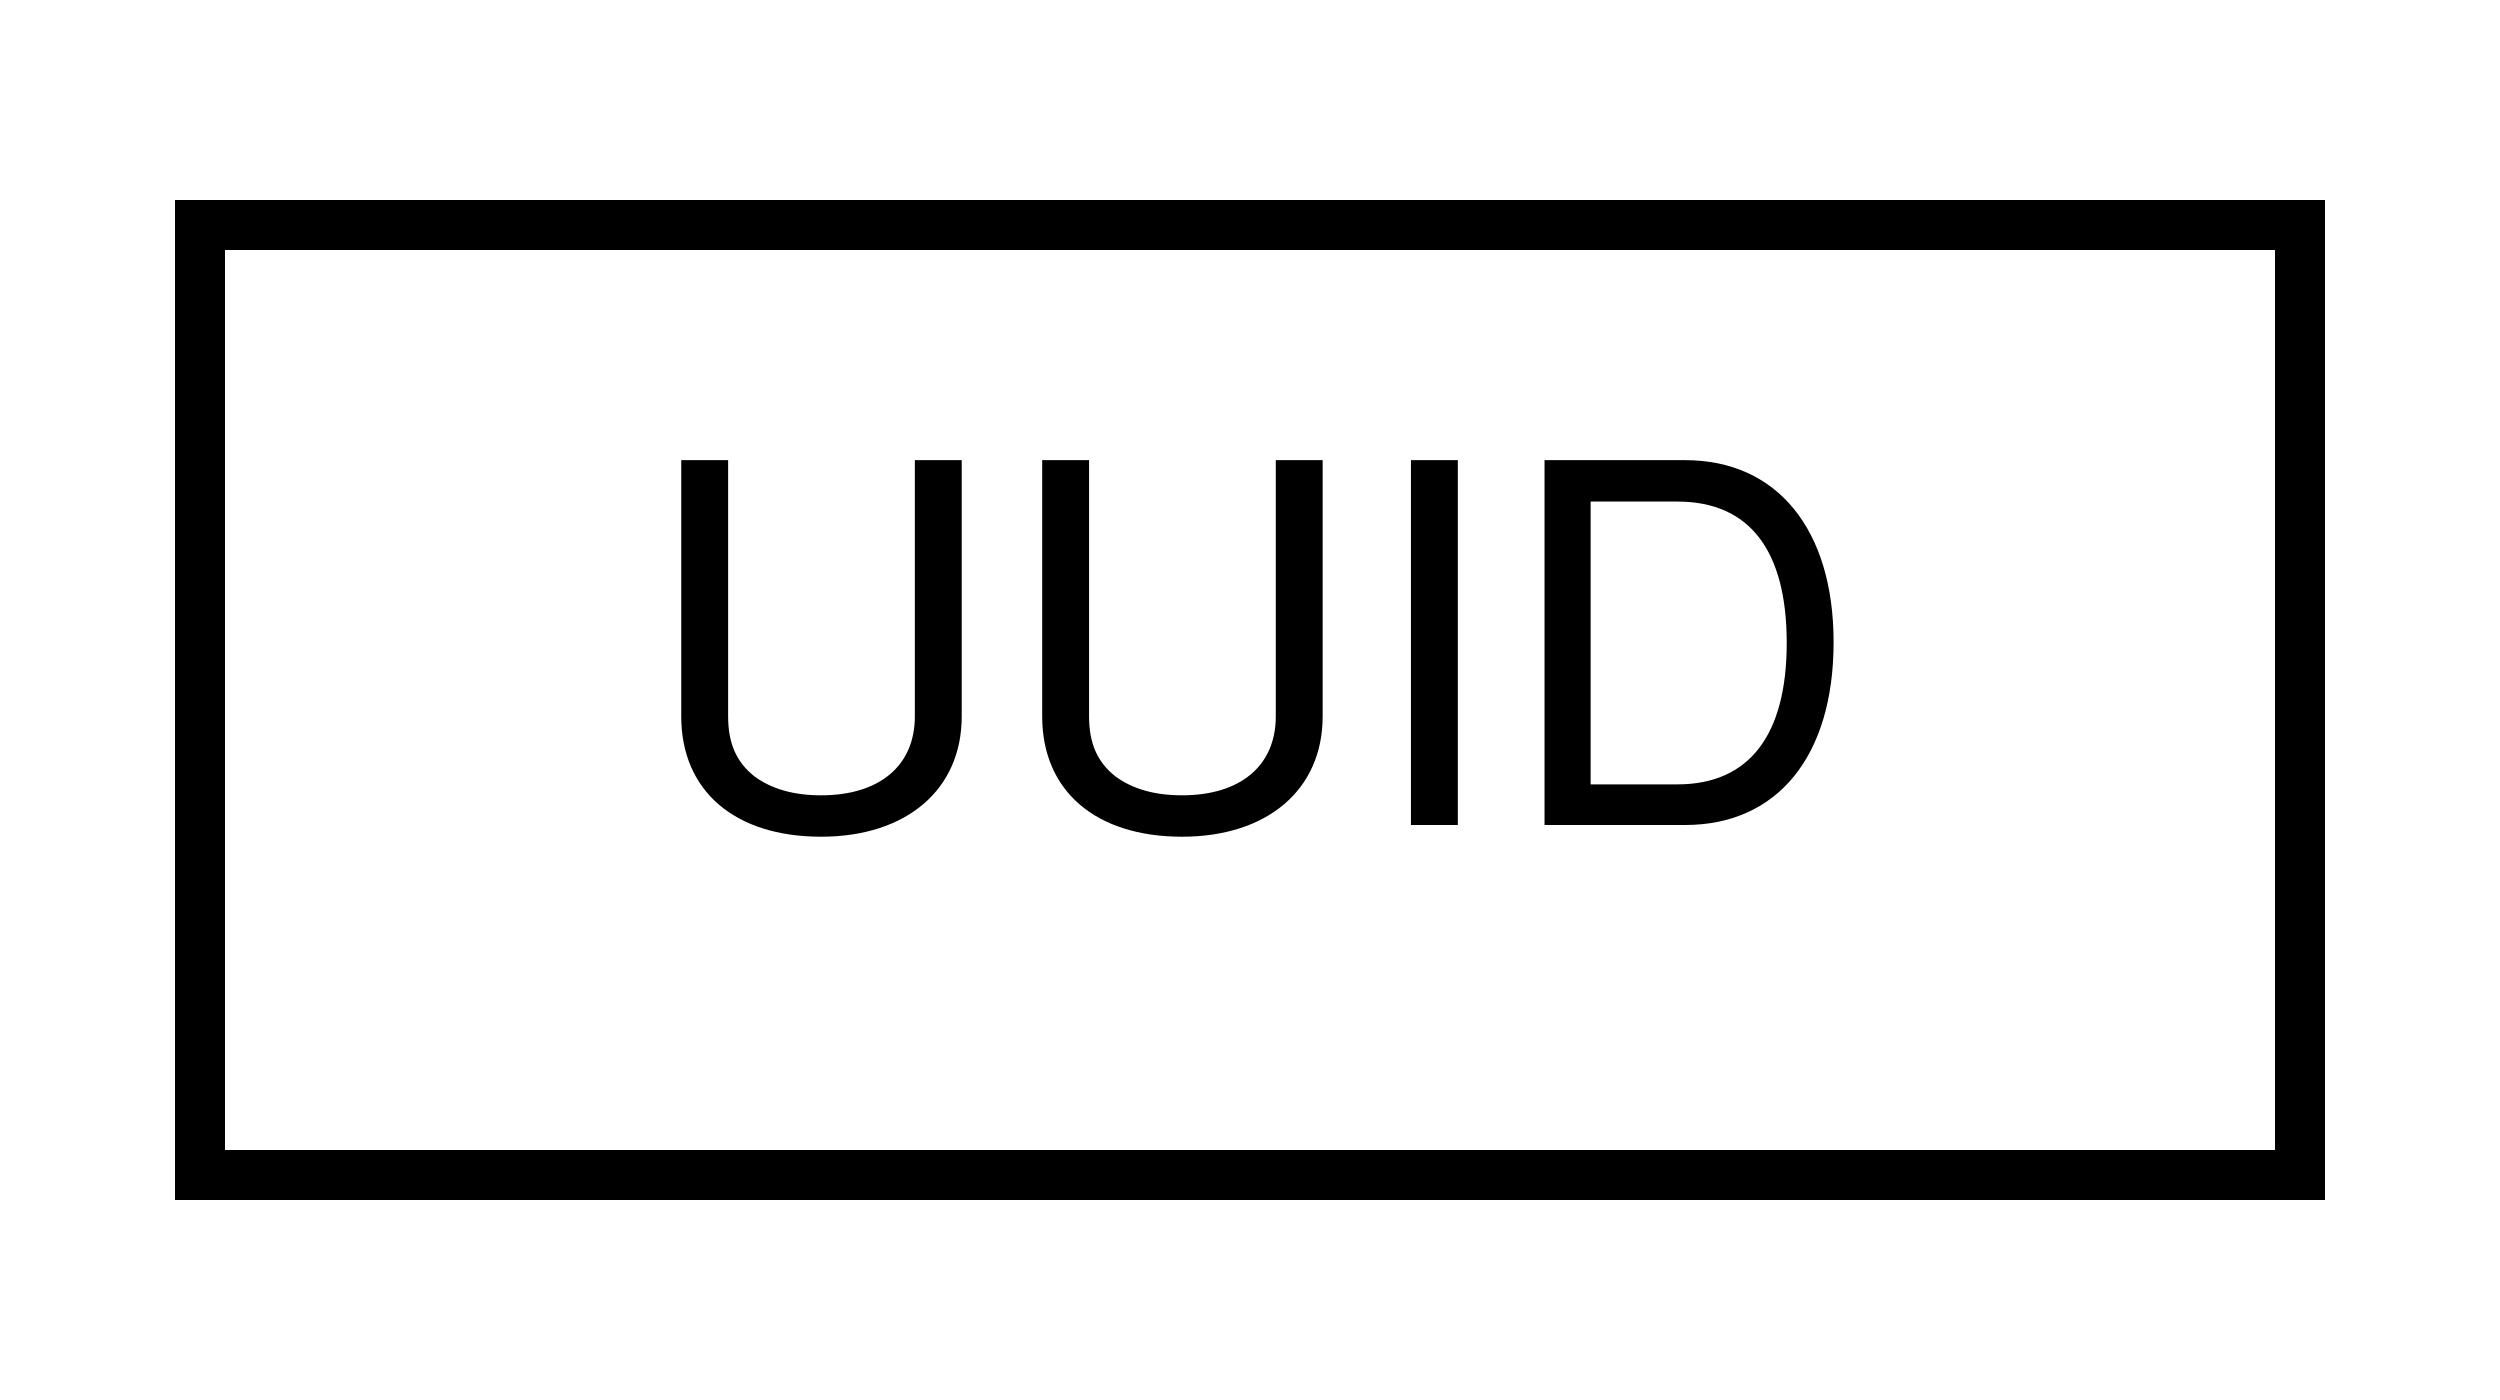
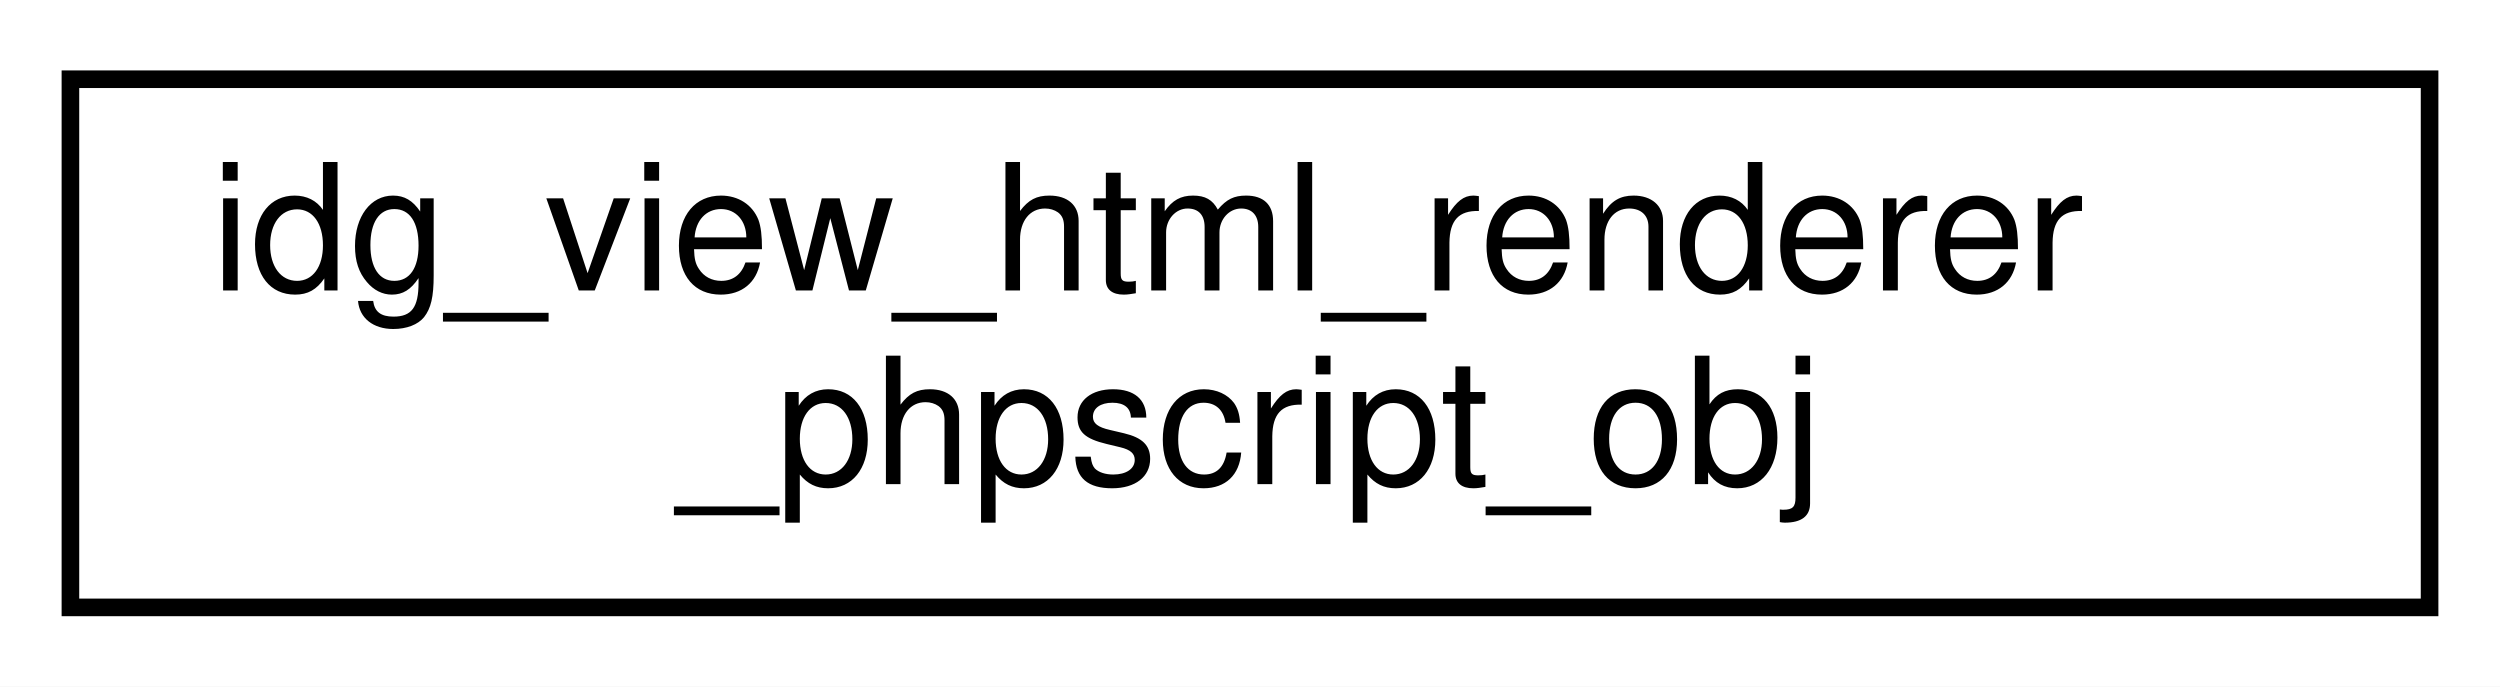
- <svg xmlns="http://www.w3.org/2000/svg" xmlns:xlink="http://www.w3.org/1999/xlink" width="50pt" height="28pt" viewBox="0.00 0.00 50.00 28.00">
-   <g id="graph0" class="graph" transform="scale(1 1) rotate(0) translate(4 24)">
-     <polygon fill="white" stroke="transparent" points="-4,4 -4,-24 46,-24 46,4 -4,4" />
+ <svg xmlns="http://www.w3.org/2000/svg" xmlns:xlink="http://www.w3.org/1999/xlink" width="142pt" height="39pt" viewBox="0.00 0.00 142.00 39.00">
+   <g id="graph0" class="graph" transform="scale(1 1) rotate(0) translate(4 35)">
+     <polygon fill="white" stroke="transparent" points="-4,4 -4,-35 138,-35 138,4 -4,4" />
    <g id="node1" class="node">
      <g id="a_node1">
-         <a xlink:href="classUUID.html" target="_top" xlink:title="This is user contributed content from the PHP documentation.">
-           <polygon fill="white" stroke="black" points="0,-0.5 0,-19.5 42,-19.5 42,-0.5 0,-0.5" />
-           <text text-anchor="middle" x="21" y="-7.5" font-family="Helvetica,sans-Serif" font-size="10.00">UUID</text>
+         <a xlink:href="classidg__view__html__renderer__phpscript__obj.html" target="_top" xlink:title=" ">
+           <polygon fill="white" stroke="black" points="0,-0.5 0,-30.5 134,-30.5 134,-0.5 0,-0.5" />
+           <text text-anchor="start" x="8" y="-18.5" font-family="Helvetica,sans-Serif" font-size="10.00">idg_view_html_renderer</text>
+           <text text-anchor="middle" x="67" y="-7.5" font-family="Helvetica,sans-Serif" font-size="10.00">_phpscript_obj</text>
        </a>
      </g>
    </g>
  </g>
</svg>
